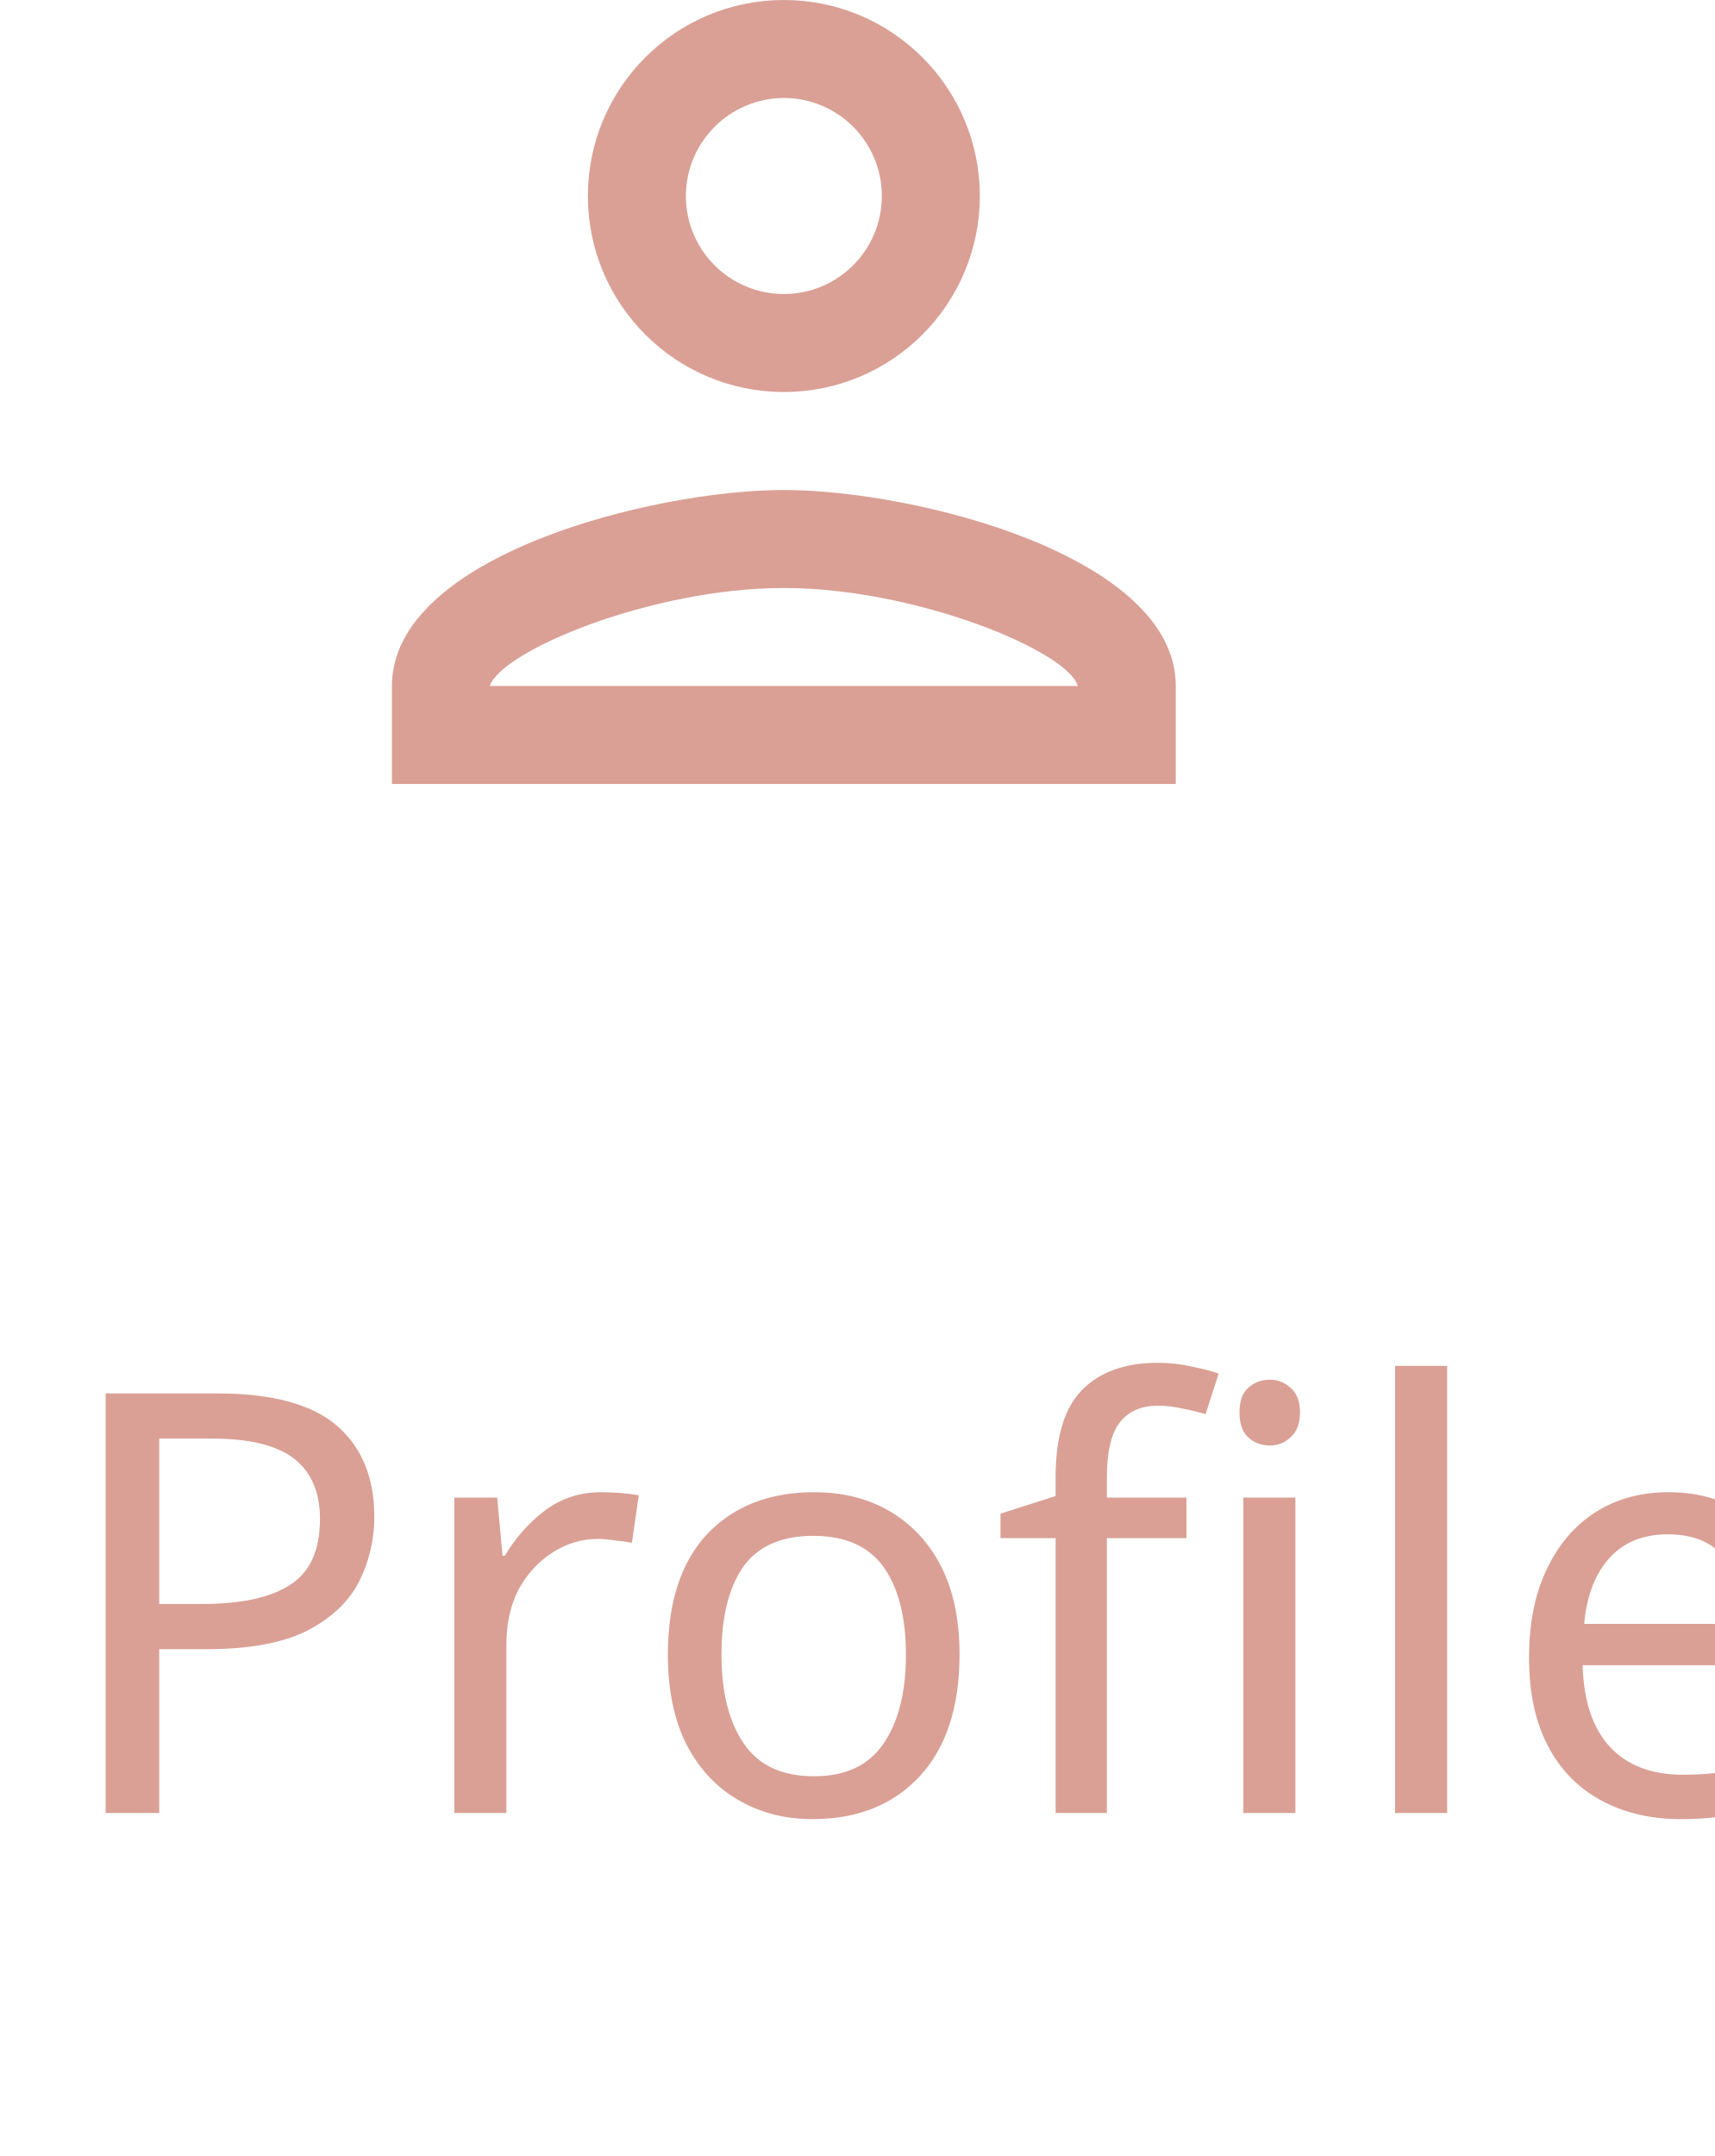
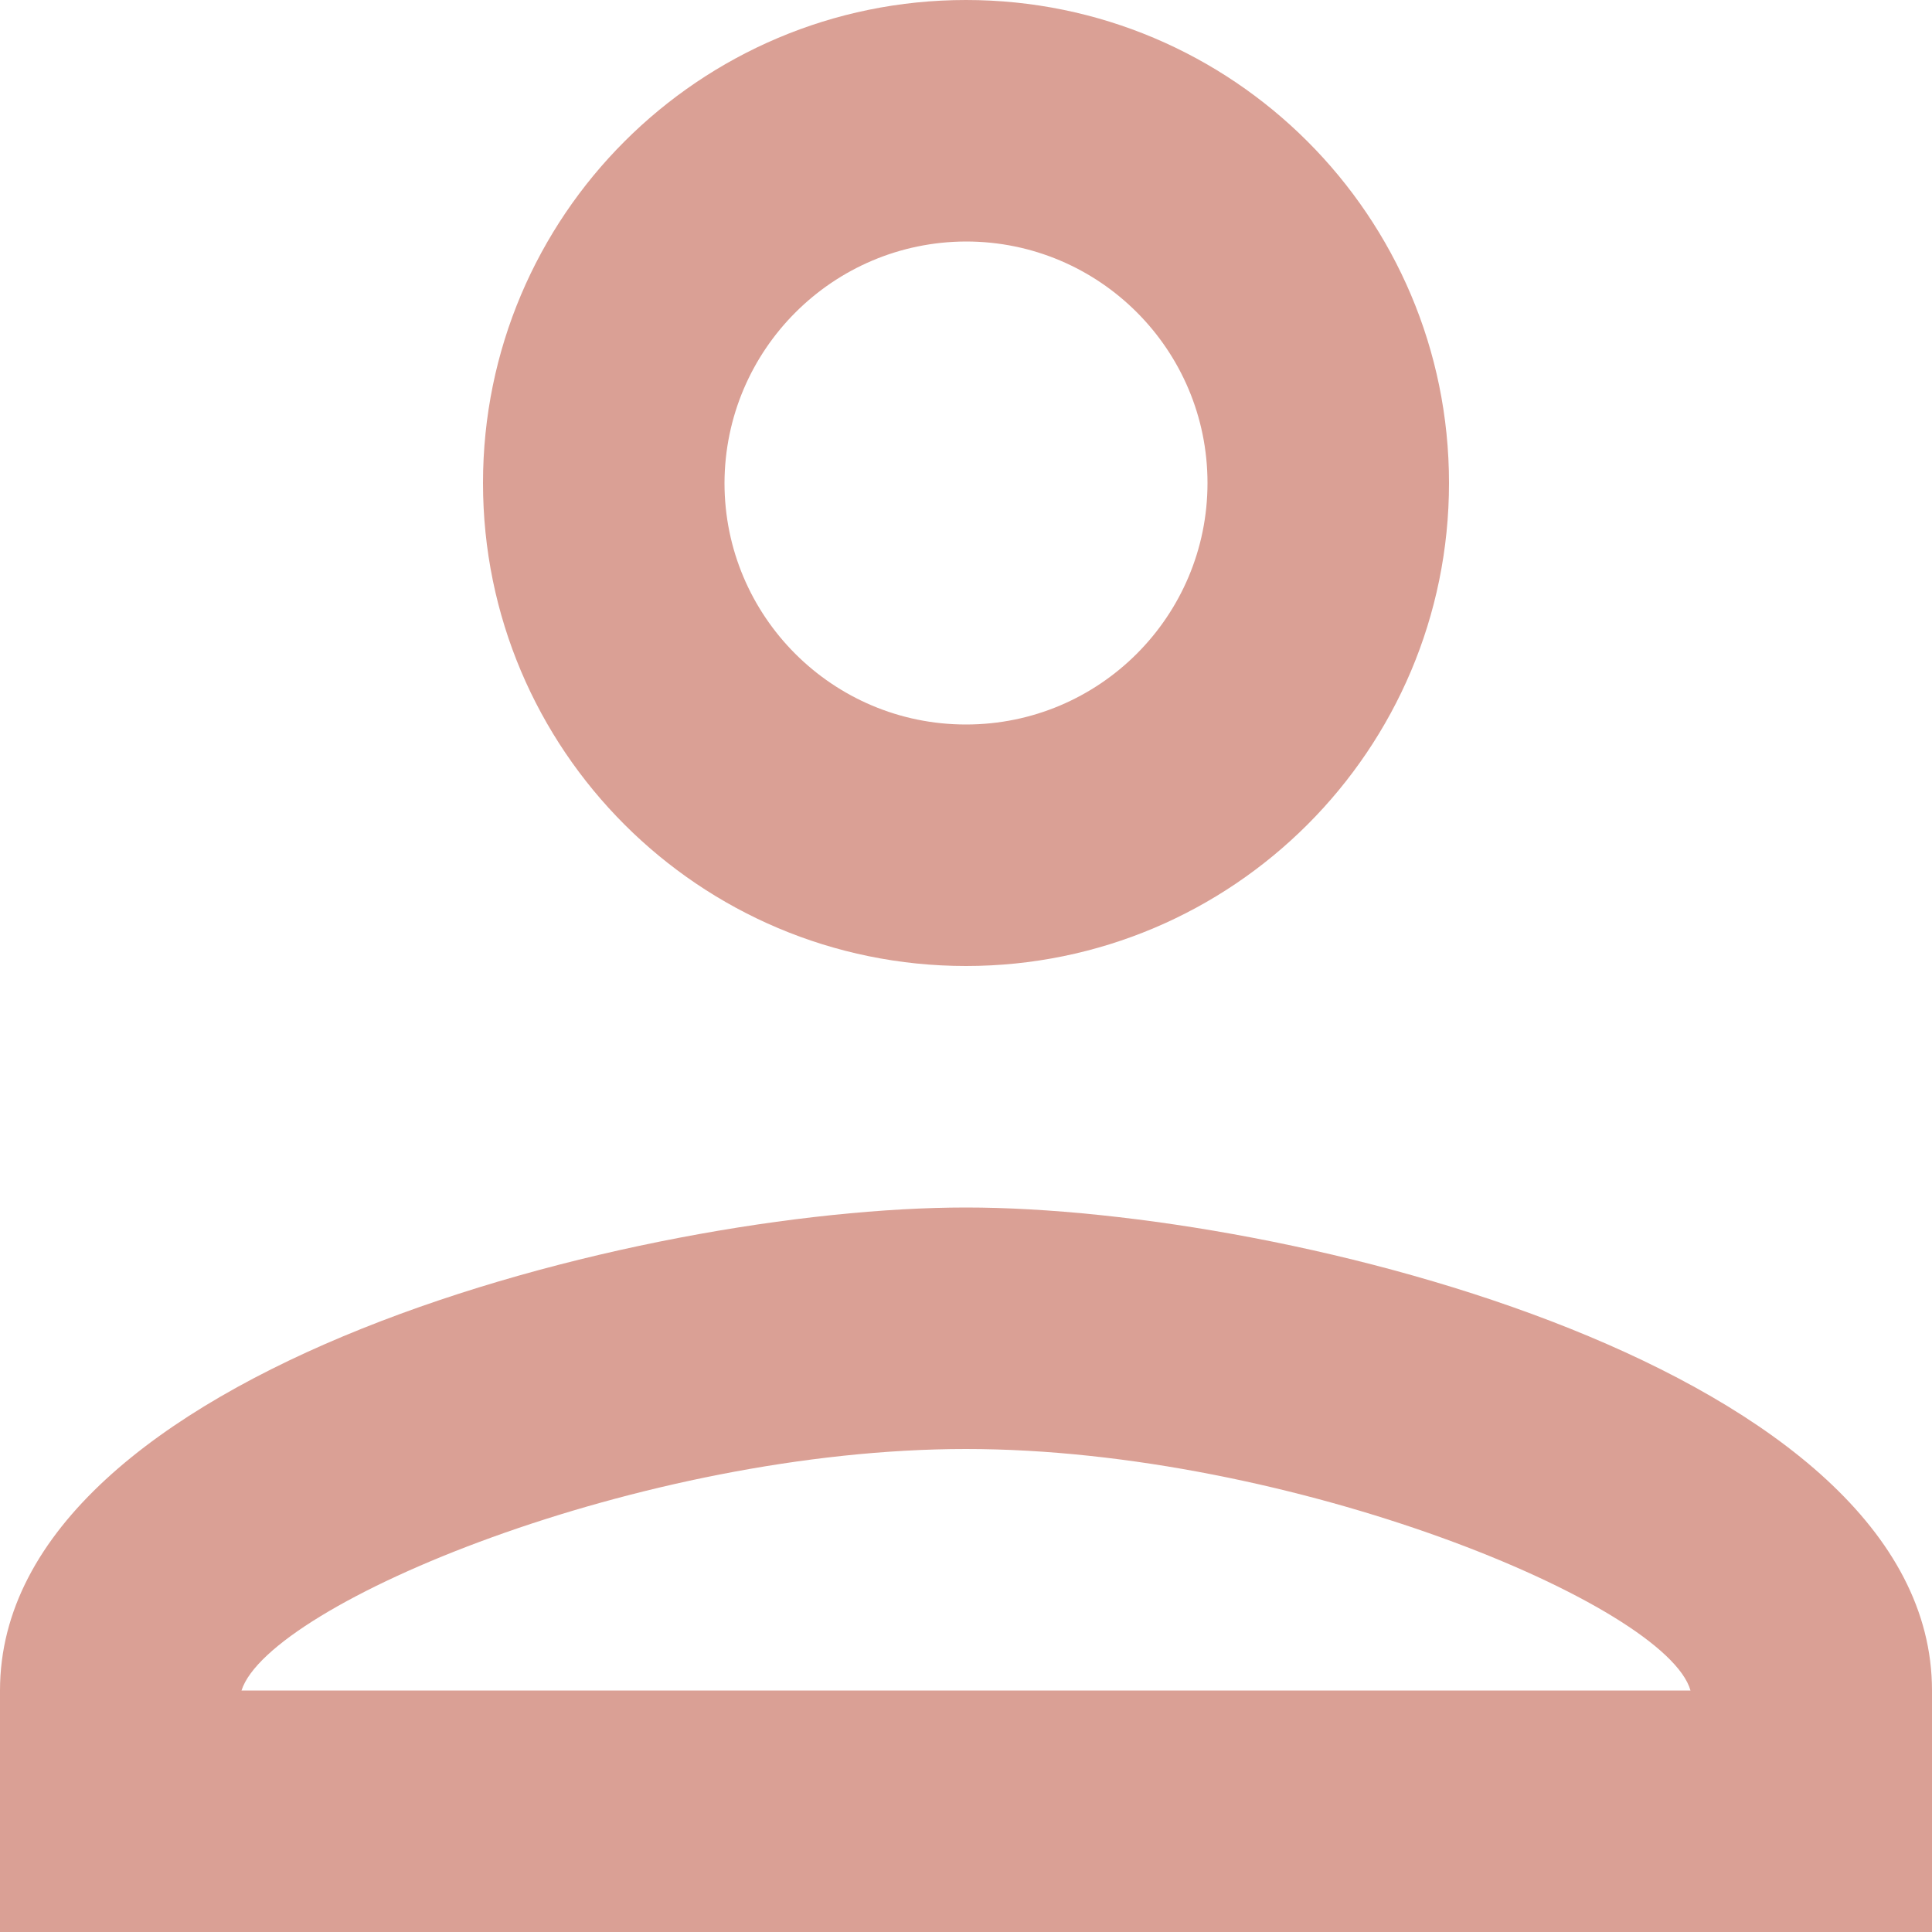
- <svg xmlns="http://www.w3.org/2000/svg" width="35" height="44" viewBox="0 0 33 44">
-   <g id="Group_1631" data-name="Group 1631" transform="translate(-324 -753)">
-     <text id="Sign_Up" data-name="Sign Up" transform="translate(324 790)" fill="#daa095" font-size="12" font-family="Cairo-Regular, Cairo">
-       <tspan x="0" y="0">Profile</tspan>
-     </text>
-     <path id="Path_2588" data-name="Path 2588" d="M12,6a2,2,0,1,1-2,2,2.006,2.006,0,0,1,2-2m0,10c2.7,0,5.8,1.29,6,2H6c.23-.72,3.31-2,6-2M12,4a4,4,0,1,0,4,4A4,4,0,0,0,12,4Zm0,10c-2.67,0-8,1.34-8,4v2H20V18C20,15.34,14.67,14,12,14Z" transform="translate(327 749)" fill="#daa095" />
-   </g>
+ <svg xmlns="http://www.w3.org/2000/svg" width="16" height="16" viewBox="0 0 16 16">
+   <path id="Path_2588" data-name="Path 2588" d="M12,6a2,2,0,1,1-2,2,2.006,2.006,0,0,1,2-2m0,10c2.7,0,5.8,1.29,6,2H6c.23-.72,3.31-2,6-2M12,4a4,4,0,1,0,4,4A4,4,0,0,0,12,4Zm0,10c-2.67,0-8,1.34-8,4v2H20V18C20,15.34,14.67,14,12,14Z" transform="translate(-4 -4)" fill="#daa095" />
</svg>
